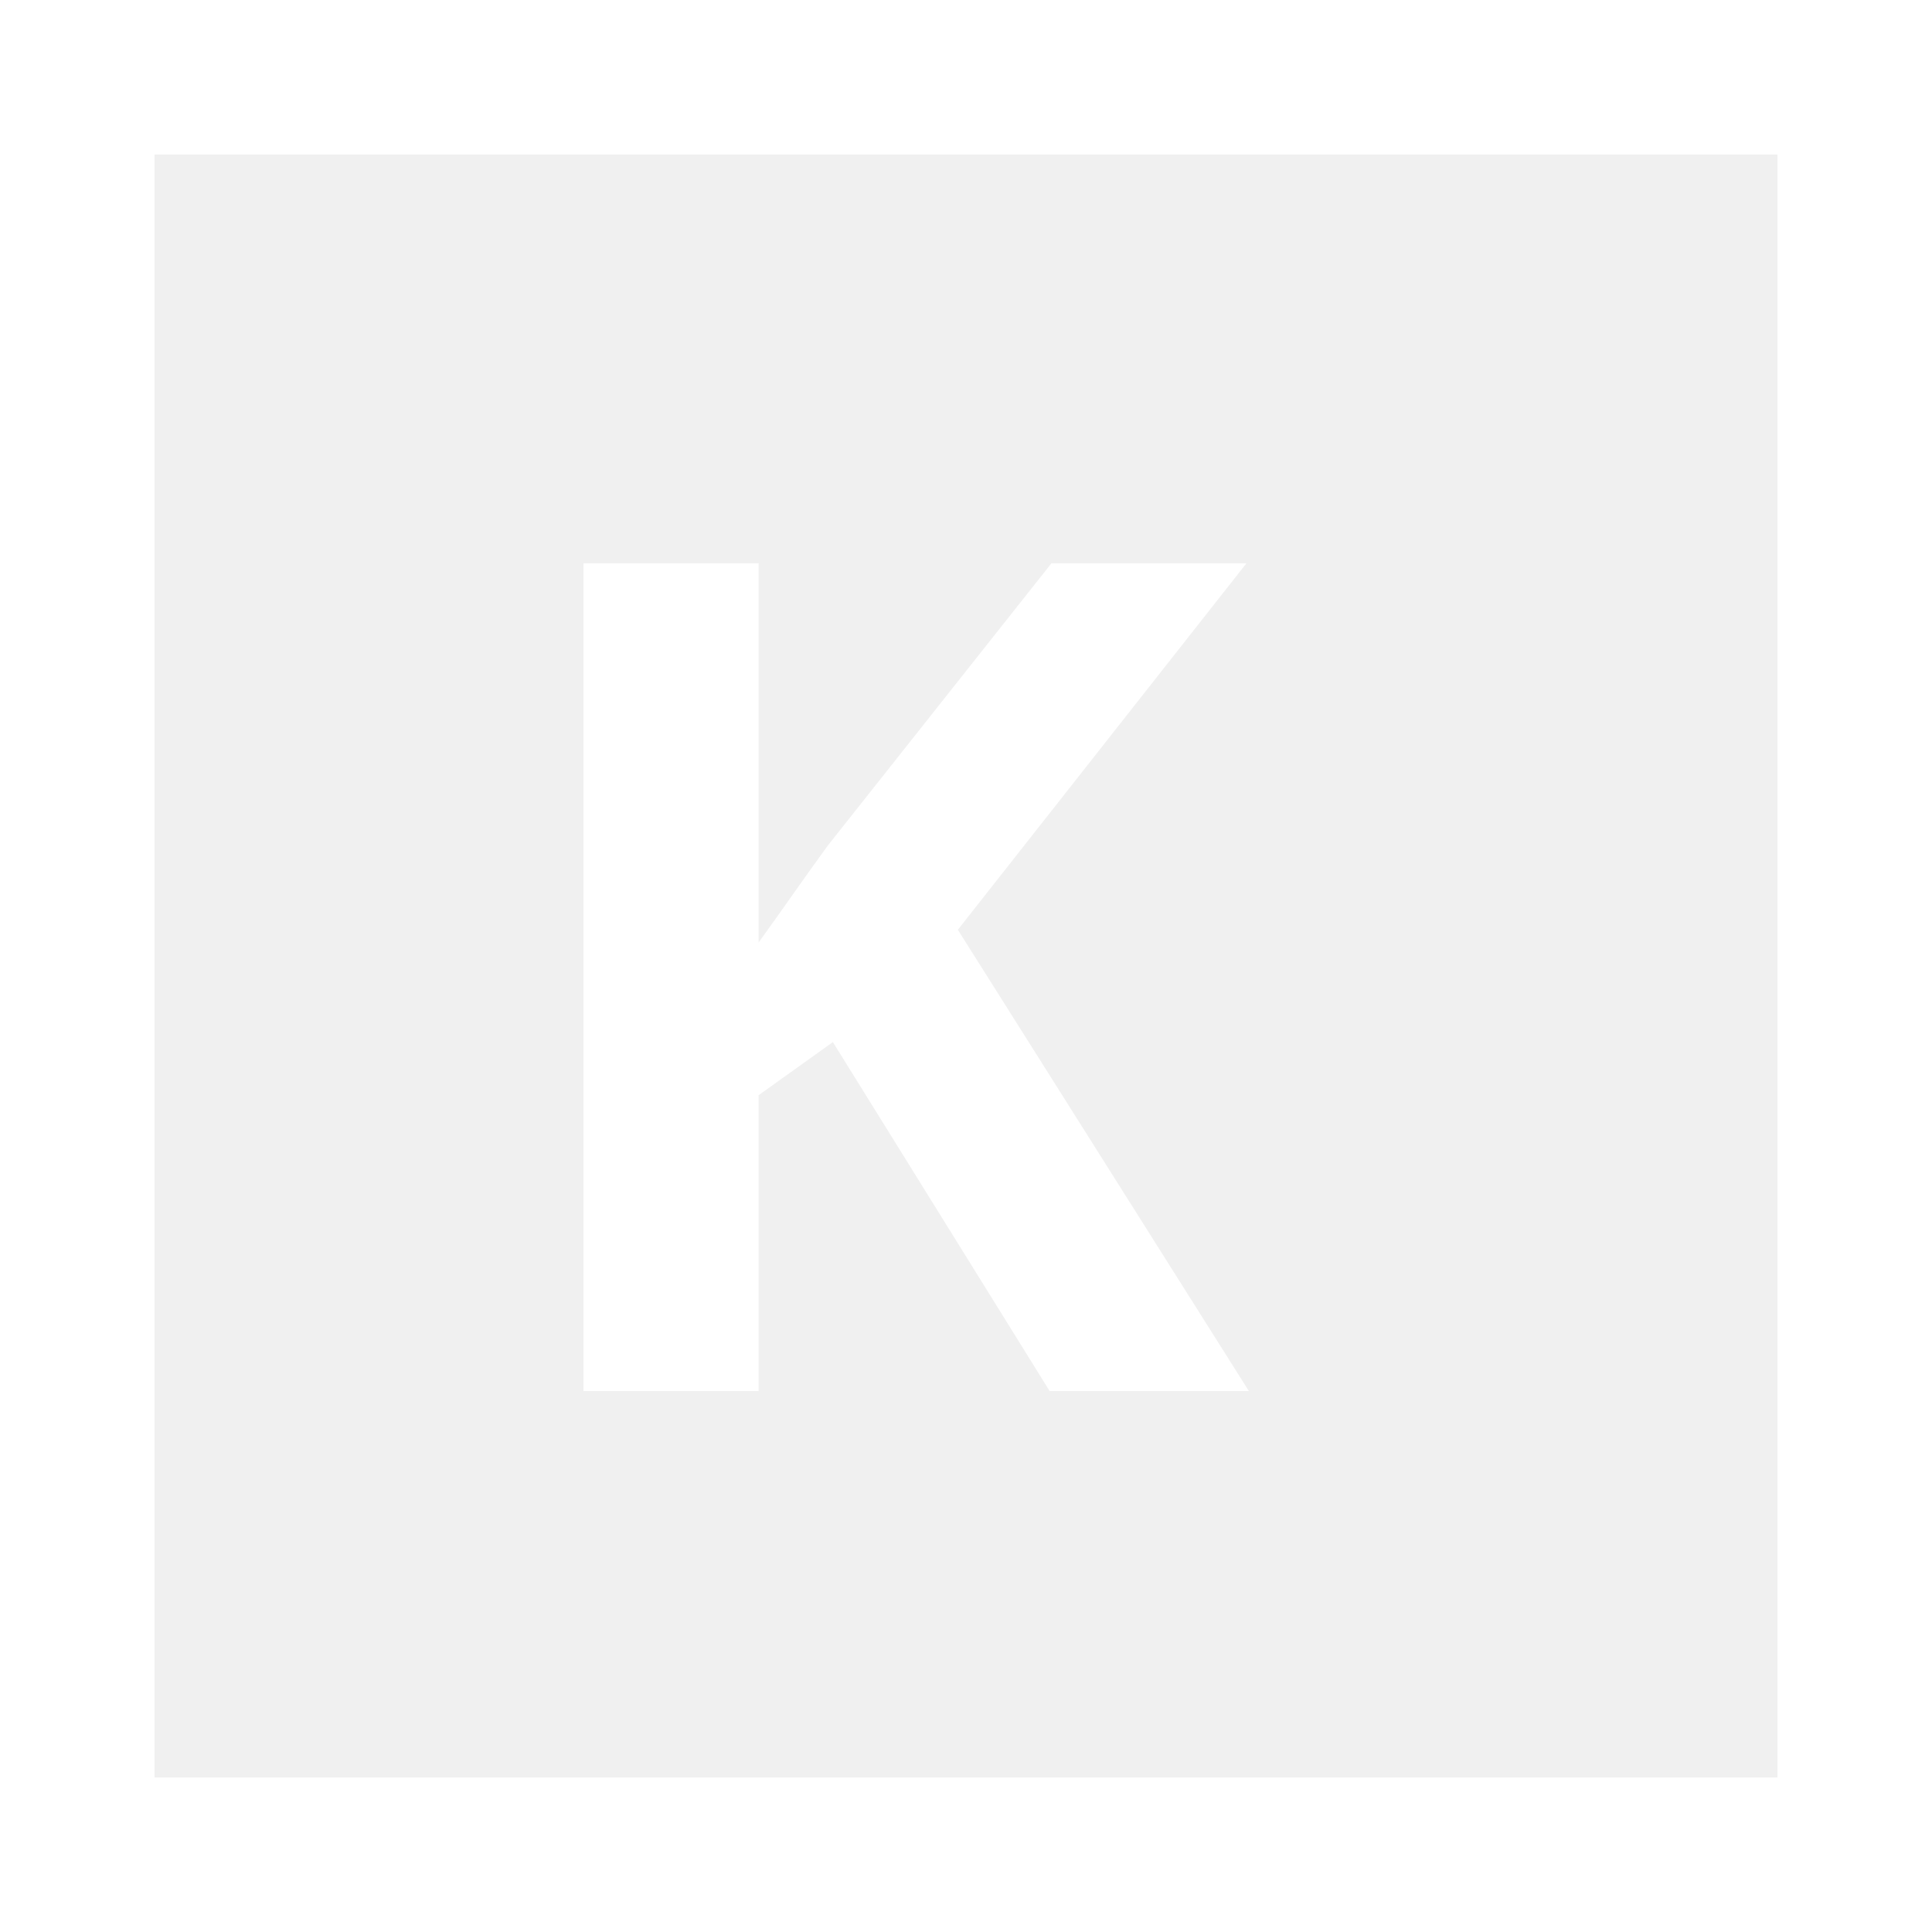
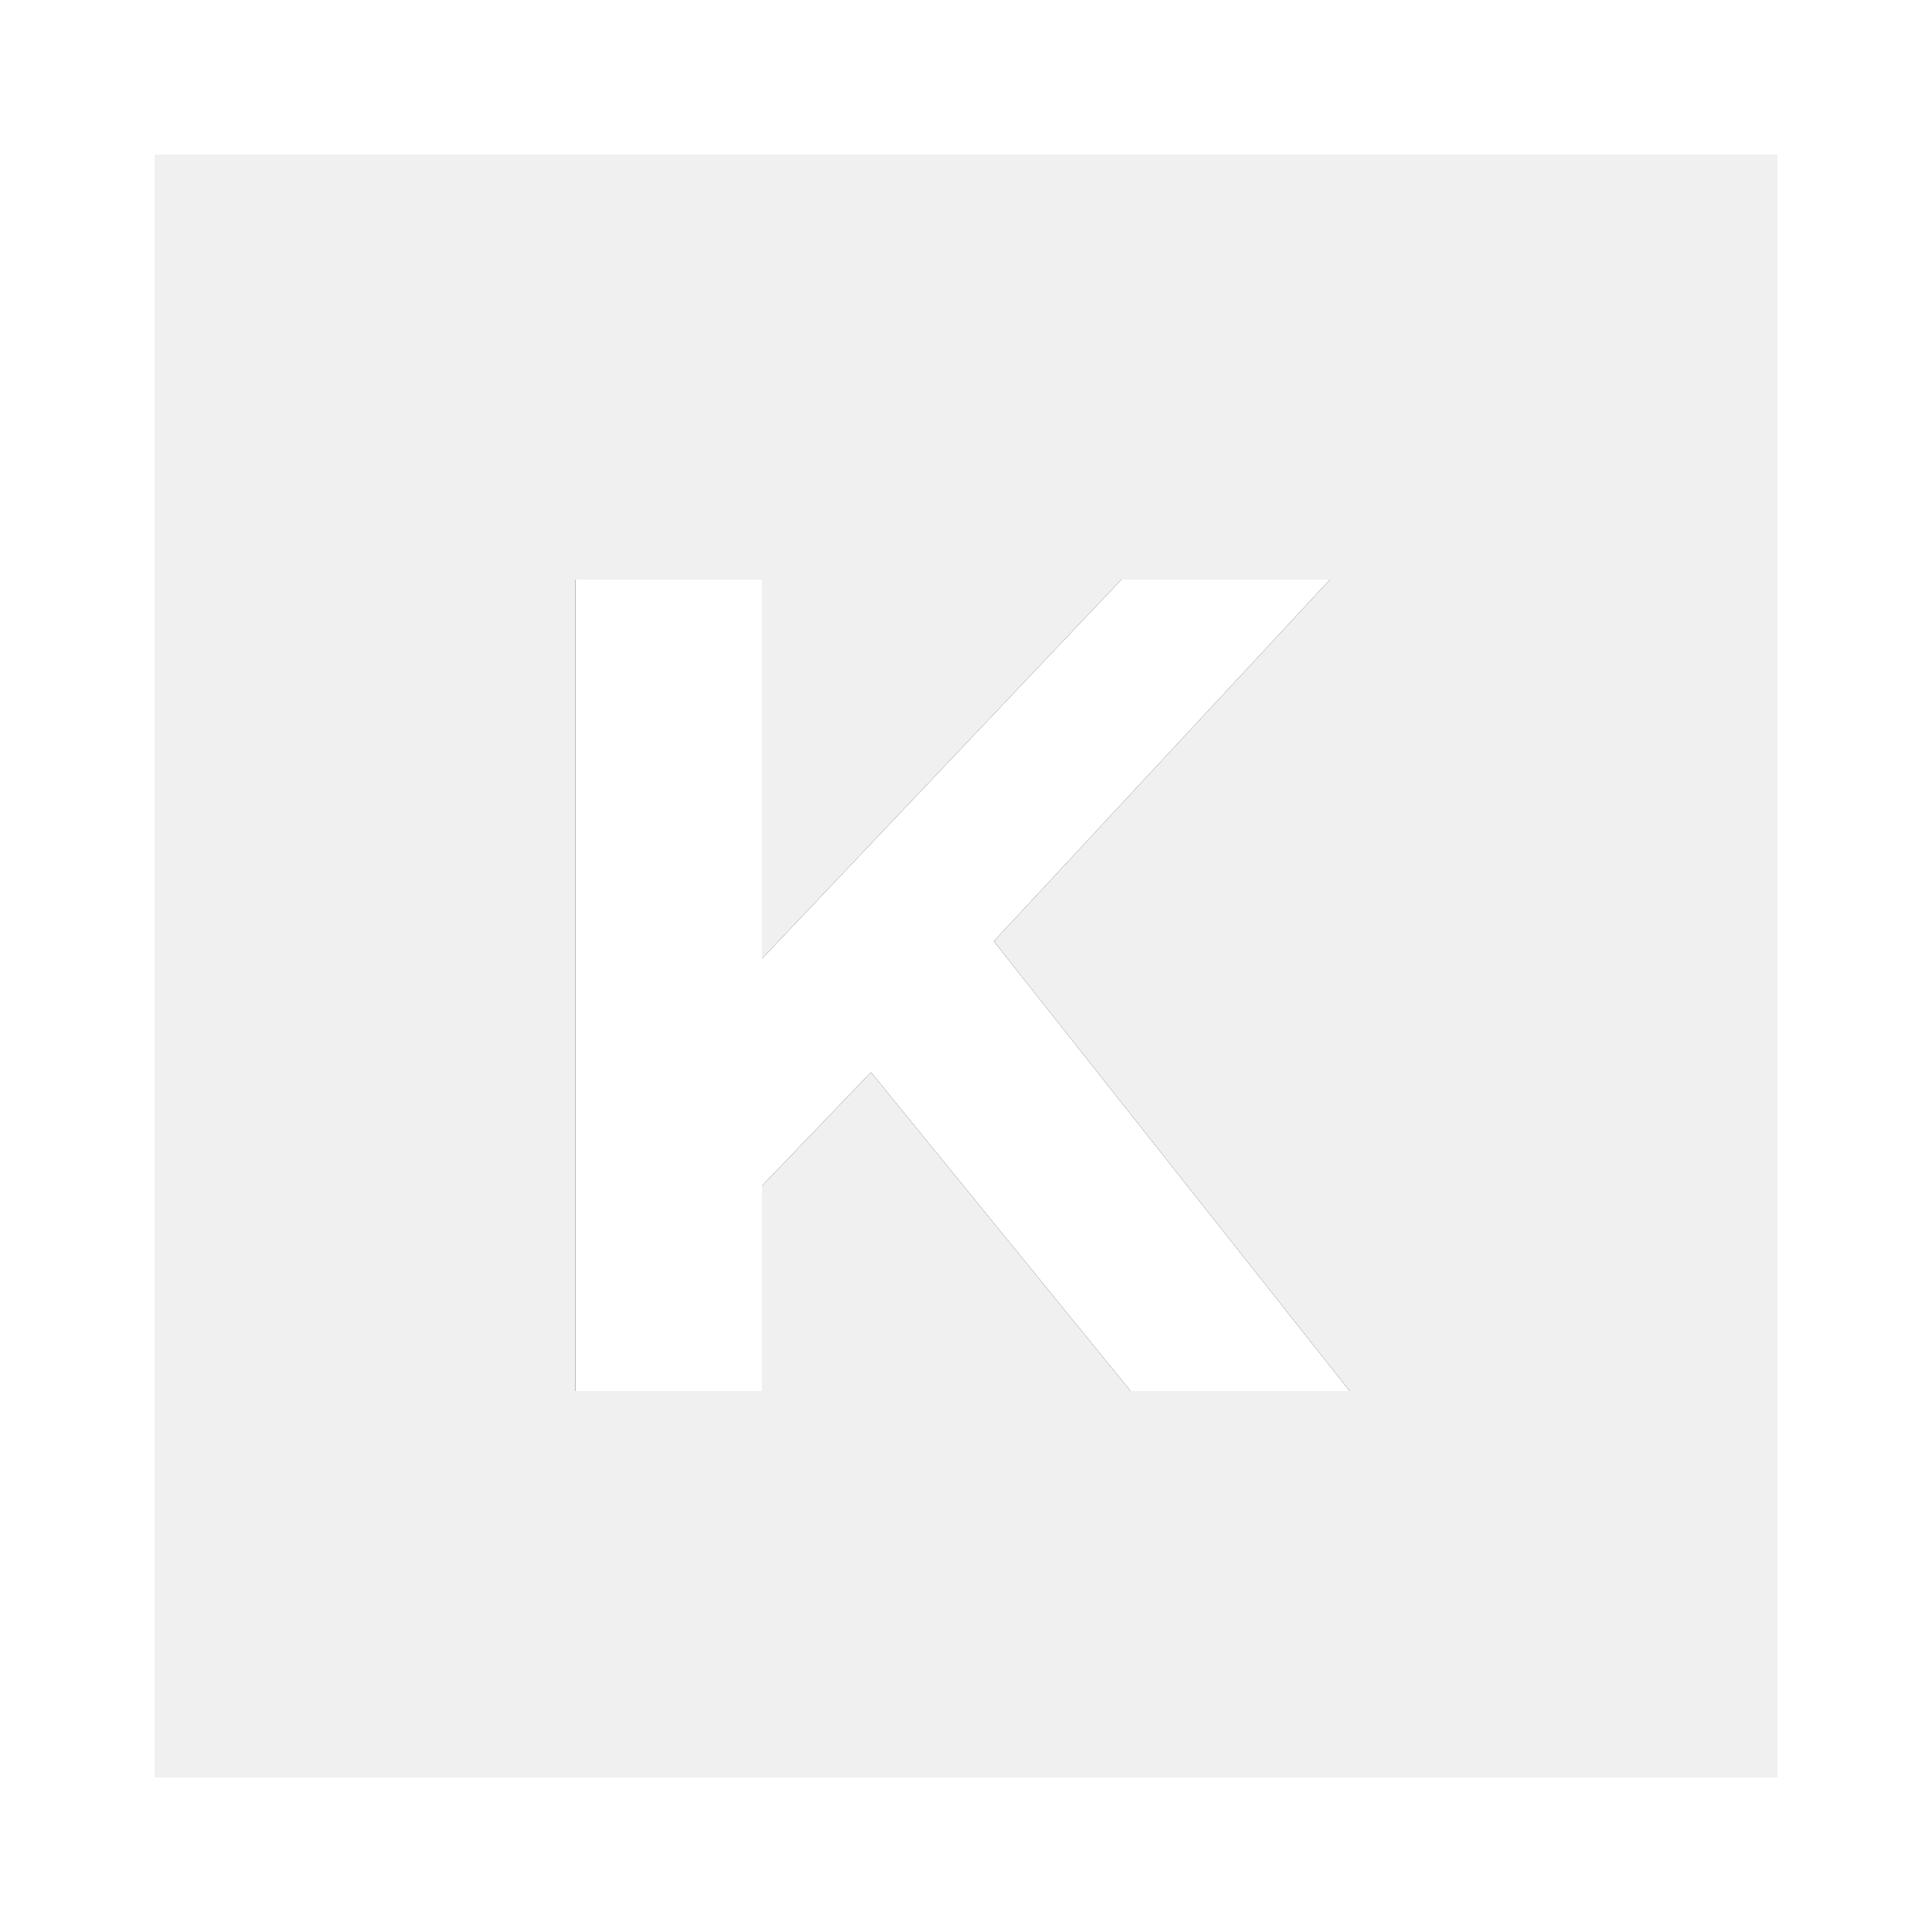
- <svg xmlns="http://www.w3.org/2000/svg" height="50" viewBox="0 0 50 50" width="50">
-   <g fill="none" fill-rule="evenodd" transform="">
-     <path d="m2 2h46v46h-46z" stroke="#fff" stroke-width="4" />
-     <text fill="#fff" font-family="Montserrat-Bold, Montserrat" font-size="30" font-weight="bold">
-       <tspan x="12.4" y="36">K</tspan>
-     </text>
+ <svg xmlns="http://www.w3.org/2000/svg" xmlns:xlink="http://www.w3.org/1999/xlink" height="50" viewBox="0 0 50 50" width="50">
+   <defs>
+     <path id="a" d="m10.54 20.75-2.82 2.94v5.31h-4.83v-21h4.83v9.81l9.3-9.81h5.4l-8.7 9.36 9.21 11.64h-5.67z" />
+   </defs>
+   <g fill="none" fill-rule="evenodd" transform="translate(2 2)">
+     <path d="m2 2v42h42v-42zm46-4v50h-50v-50z" fill="#fff" fill-rule="nonzero" />
+     <g transform="translate(10 5)">
+       <use fill="#000" xlink:href="#a" />
+       <use fill="#fff" xlink:href="#a" />
+     </g>
  </g>
</svg>
